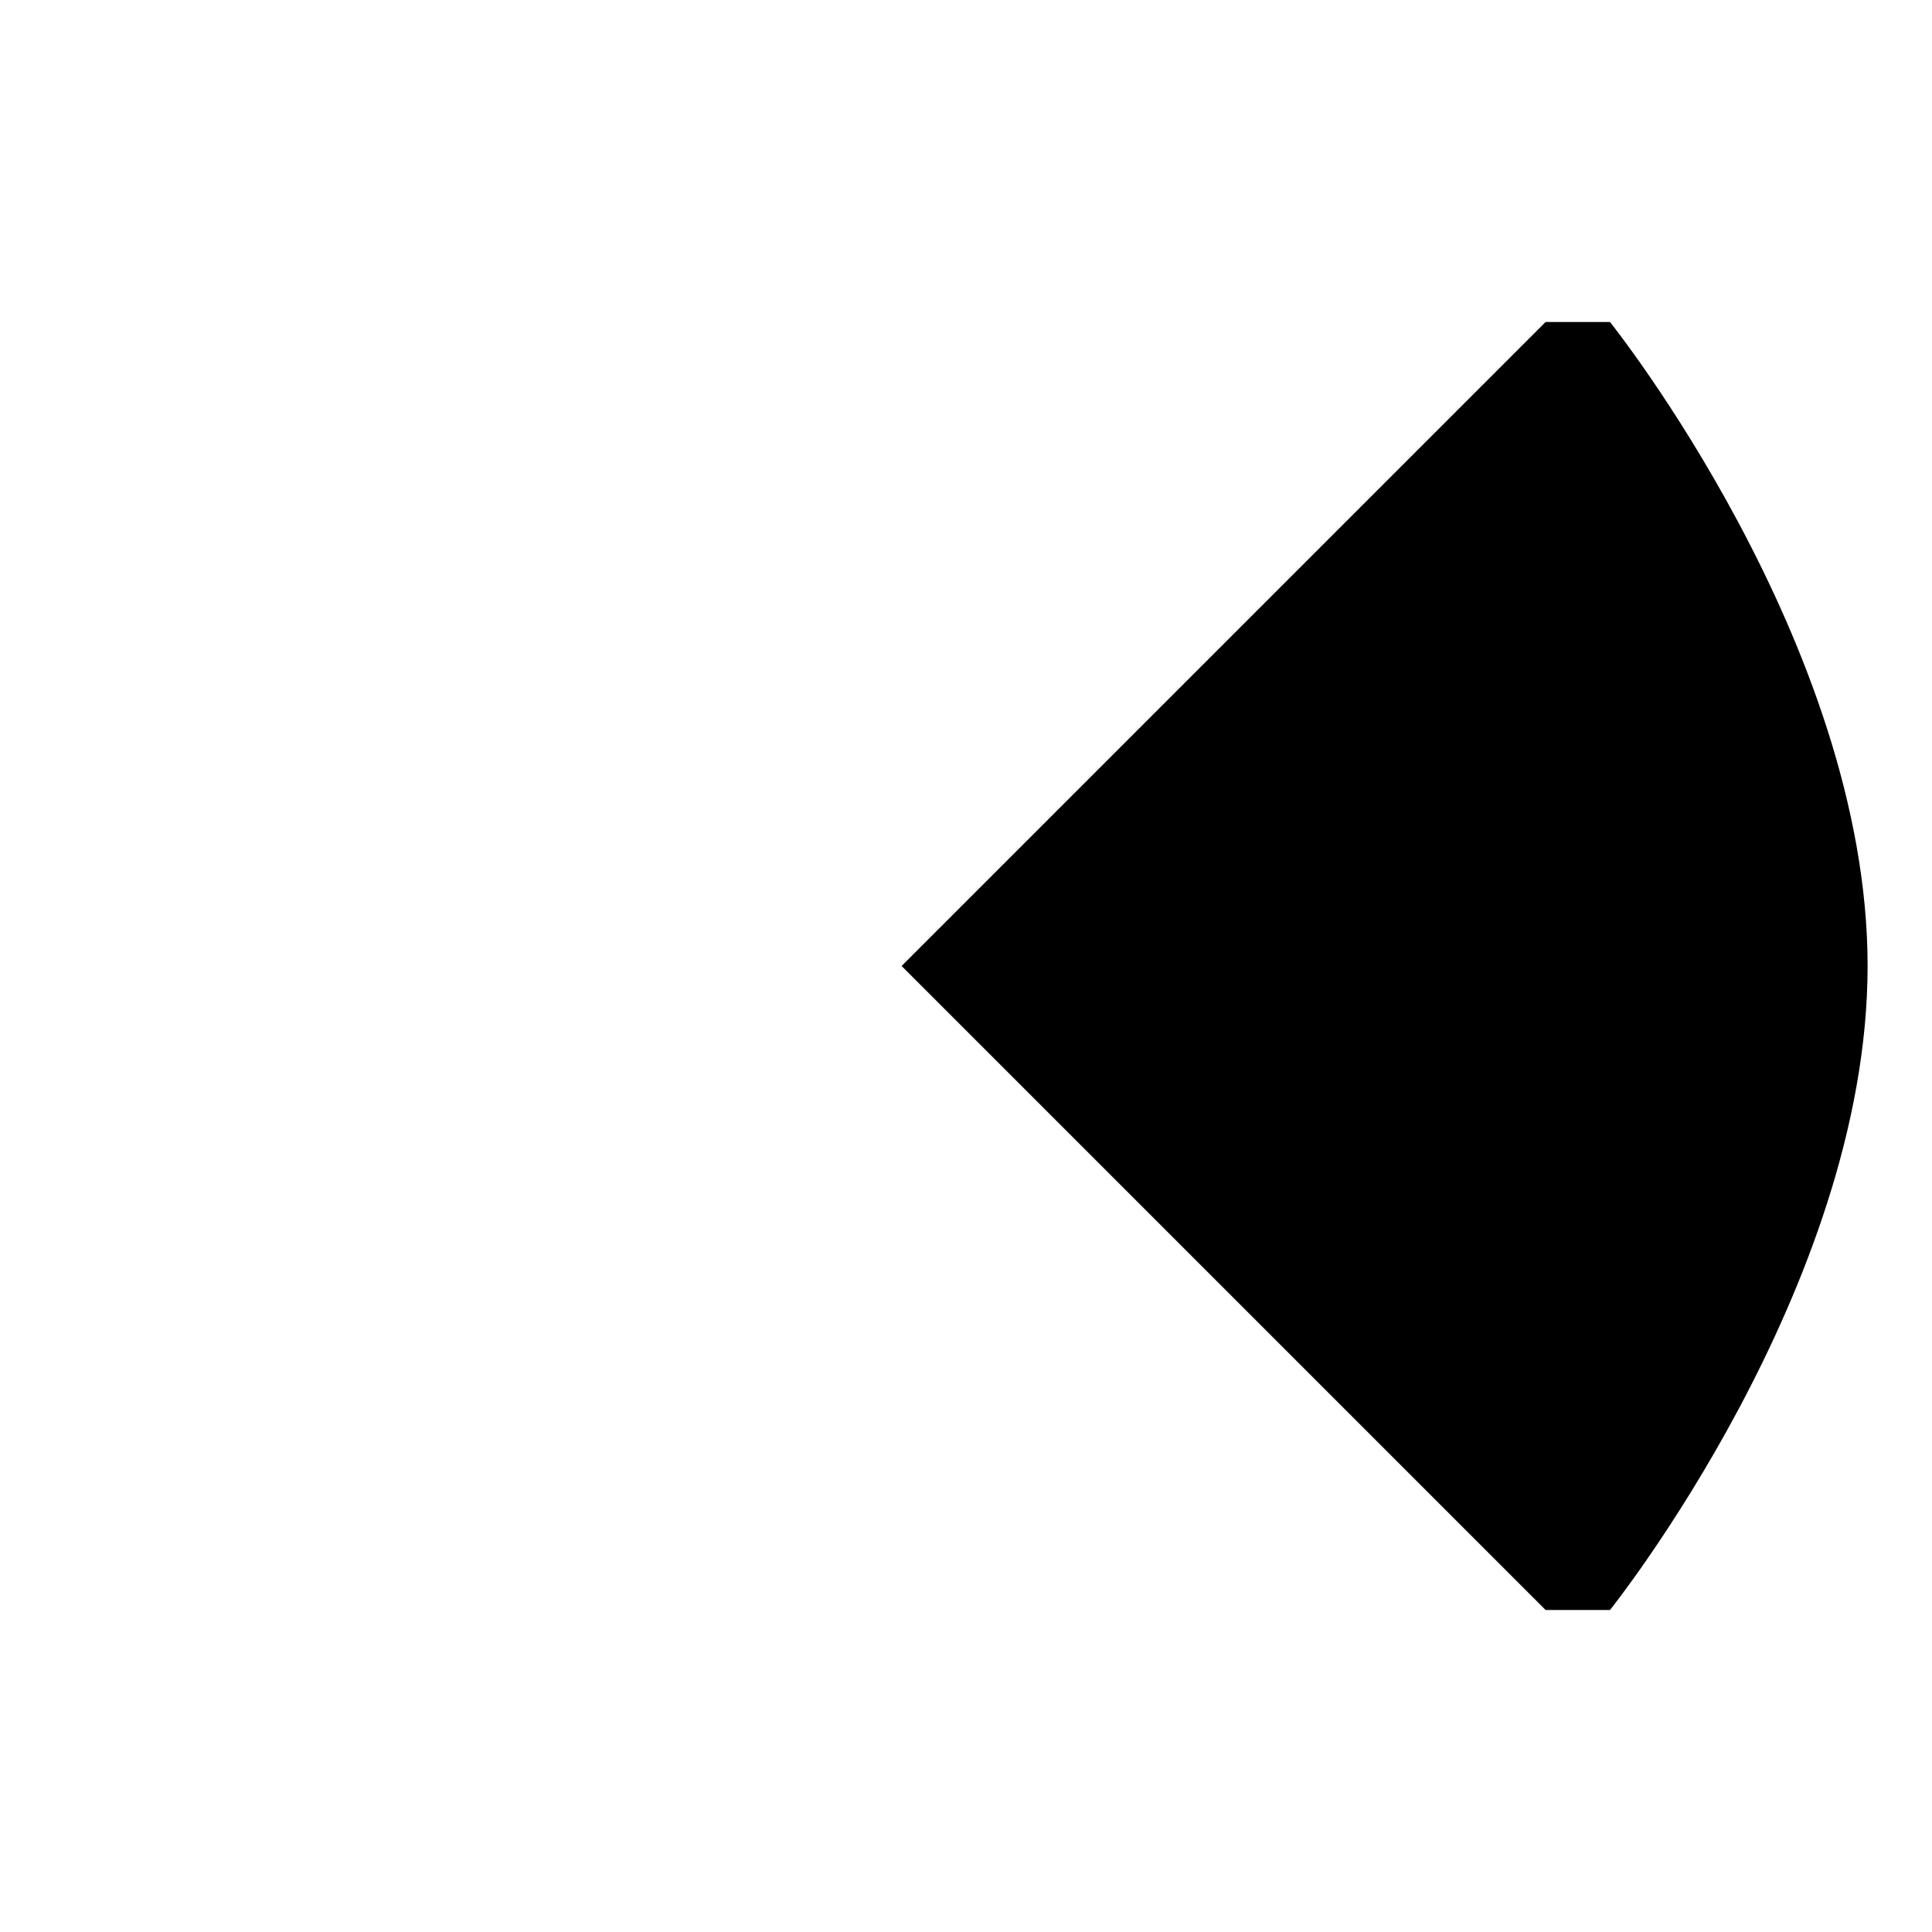
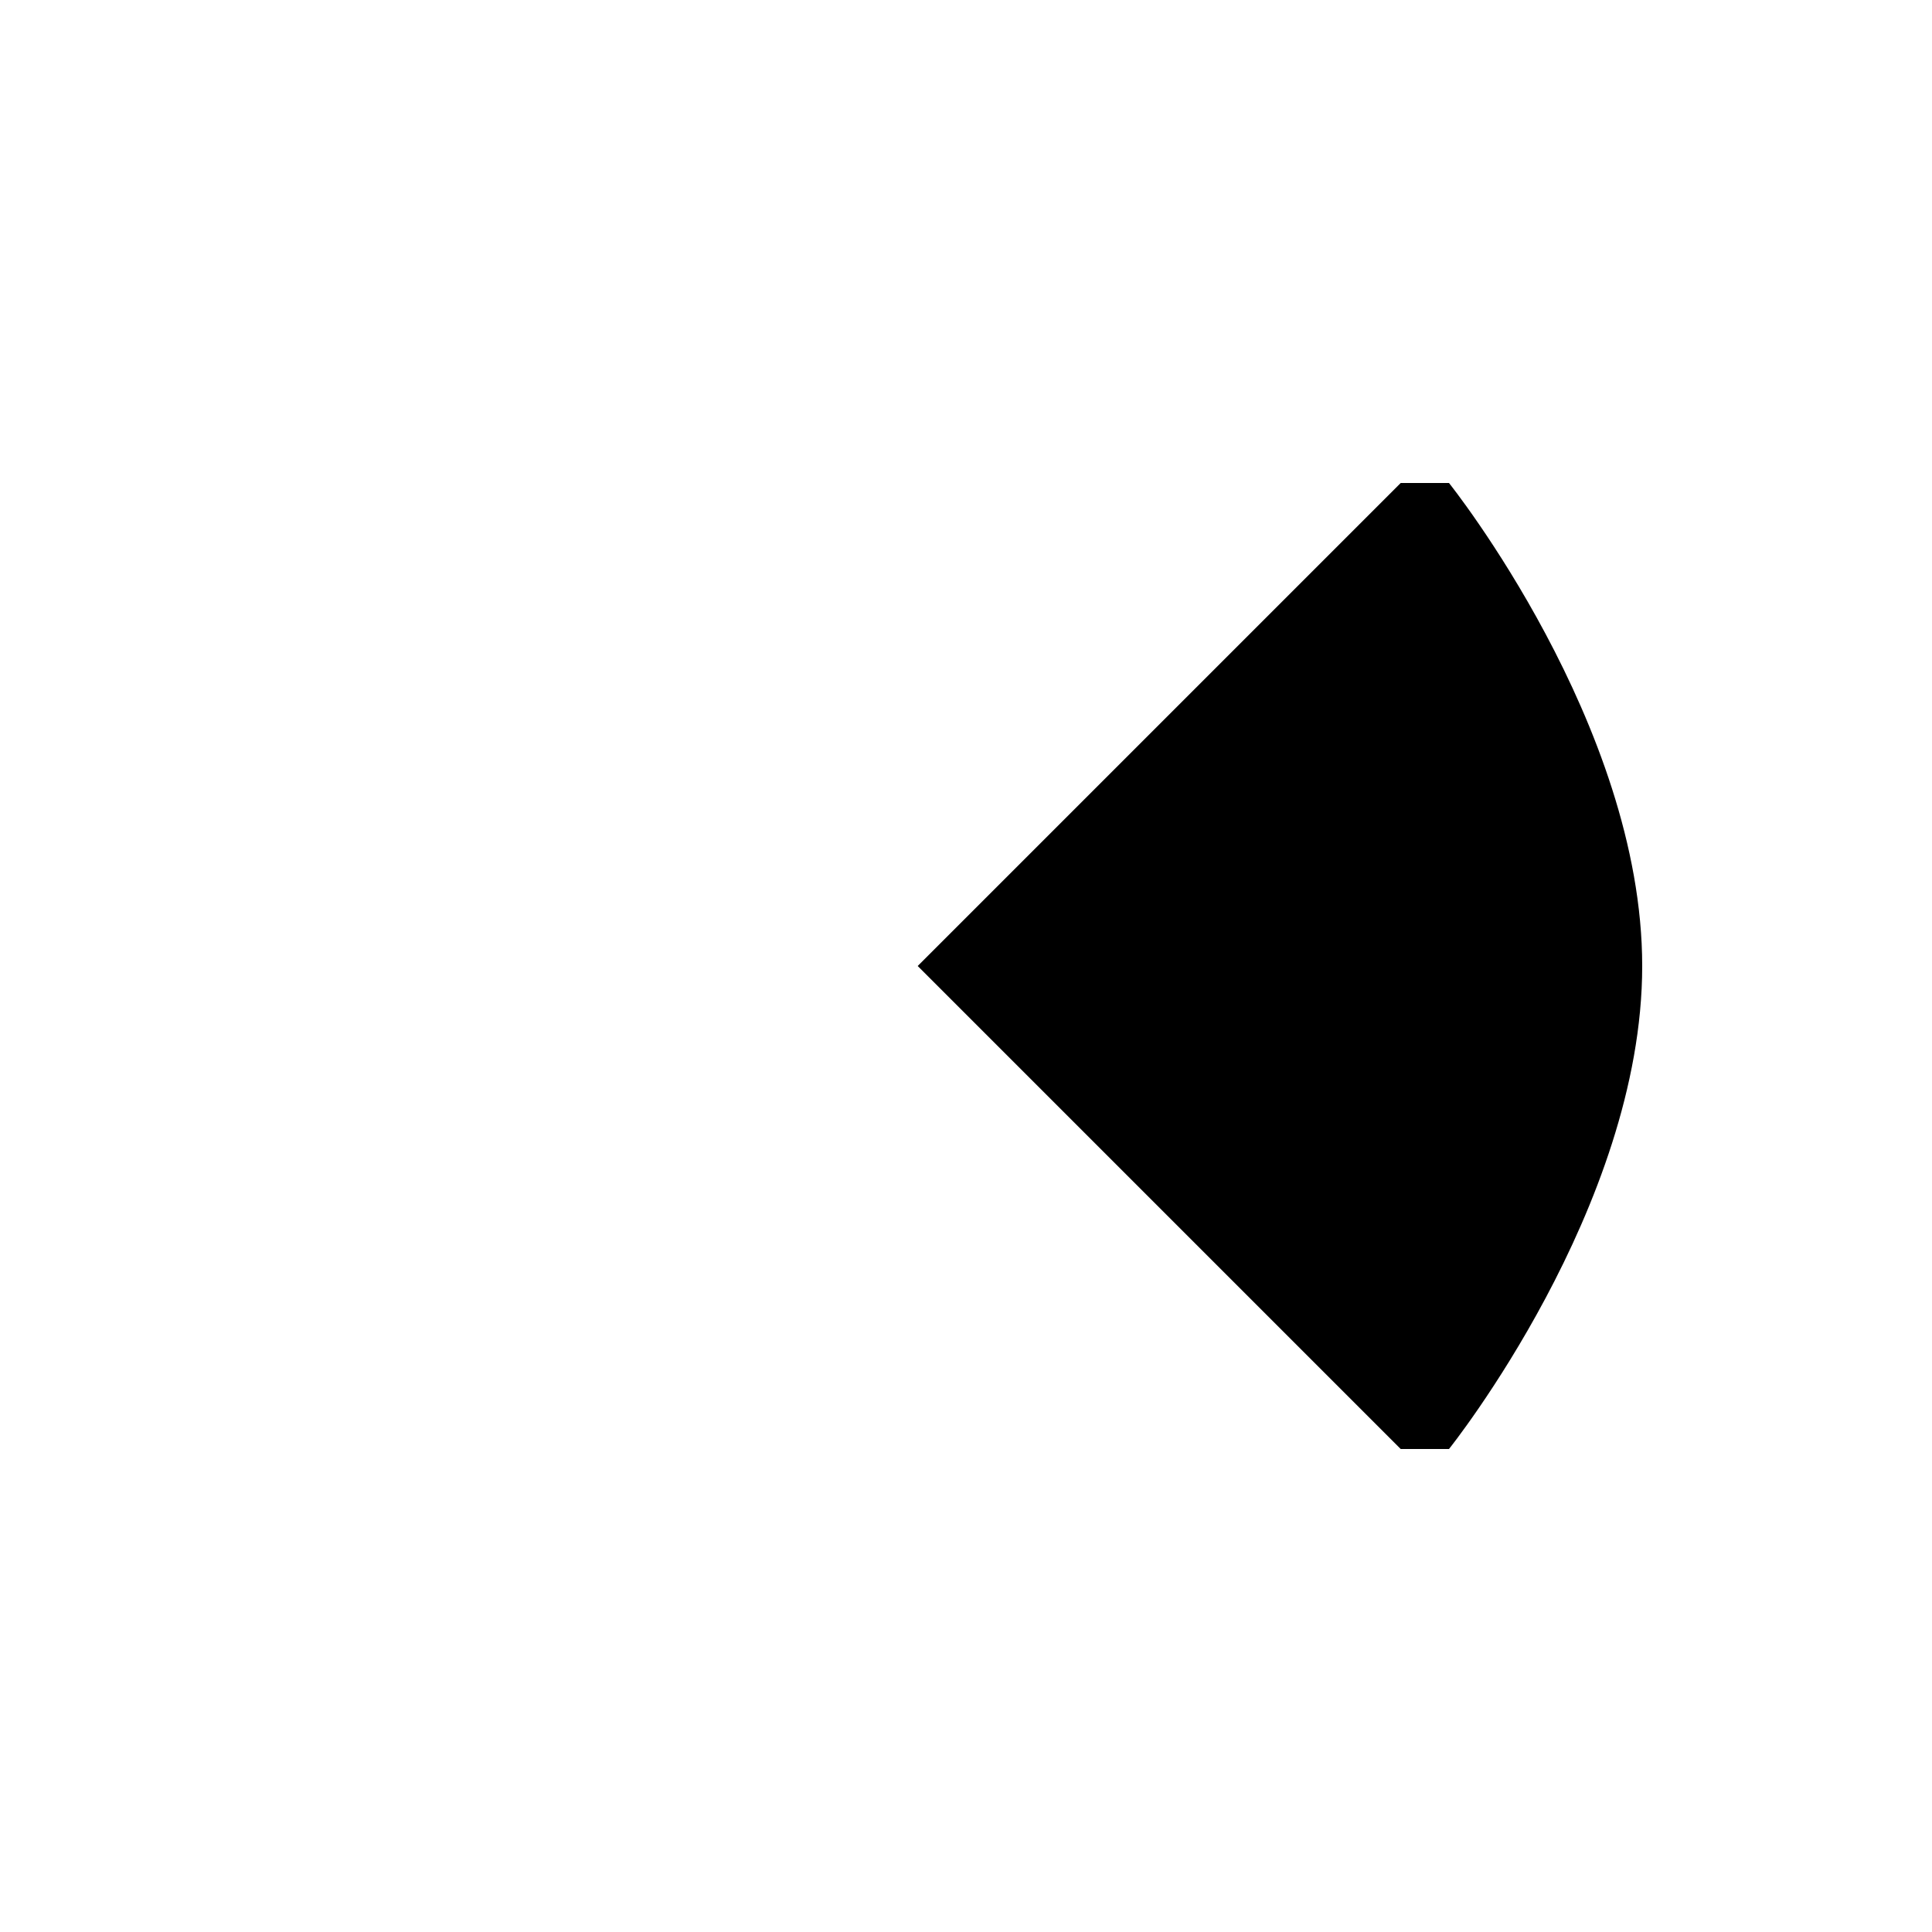
- <svg xmlns="http://www.w3.org/2000/svg" version="1.0" width="150" height="150" id="svg2">
+ <svg xmlns="http://www.w3.org/2000/svg" version="1.0" width="200" height="200" id="svg2">
  <defs id="defs4" />
-   <path d="M 70,75 L 120,25 L 125,25 C 125,25 145,50 145,75 C 145,100 125,125 125,125 L 120,125 L 70,75 z " style="fill:#000000;fill-opacity:1;stroke:none;stroke-width:2;stroke-linecap:round;stroke-linejoin:round;stroke-miterlimit:4;stroke-opacity:1" id="rect2385" />
+   <path d="M 95,100 L 145,50 L 150,50 C 150,50 170,75 170,100 C 170,125 150,150 150,150 L 145,150 L 95,100 z " style="fill:#000000;fill-opacity:1;stroke:none;stroke-width:2;stroke-linecap:round;stroke-linejoin:round;stroke-miterlimit:4;stroke-opacity:1" id="rect2385" />
</svg>
